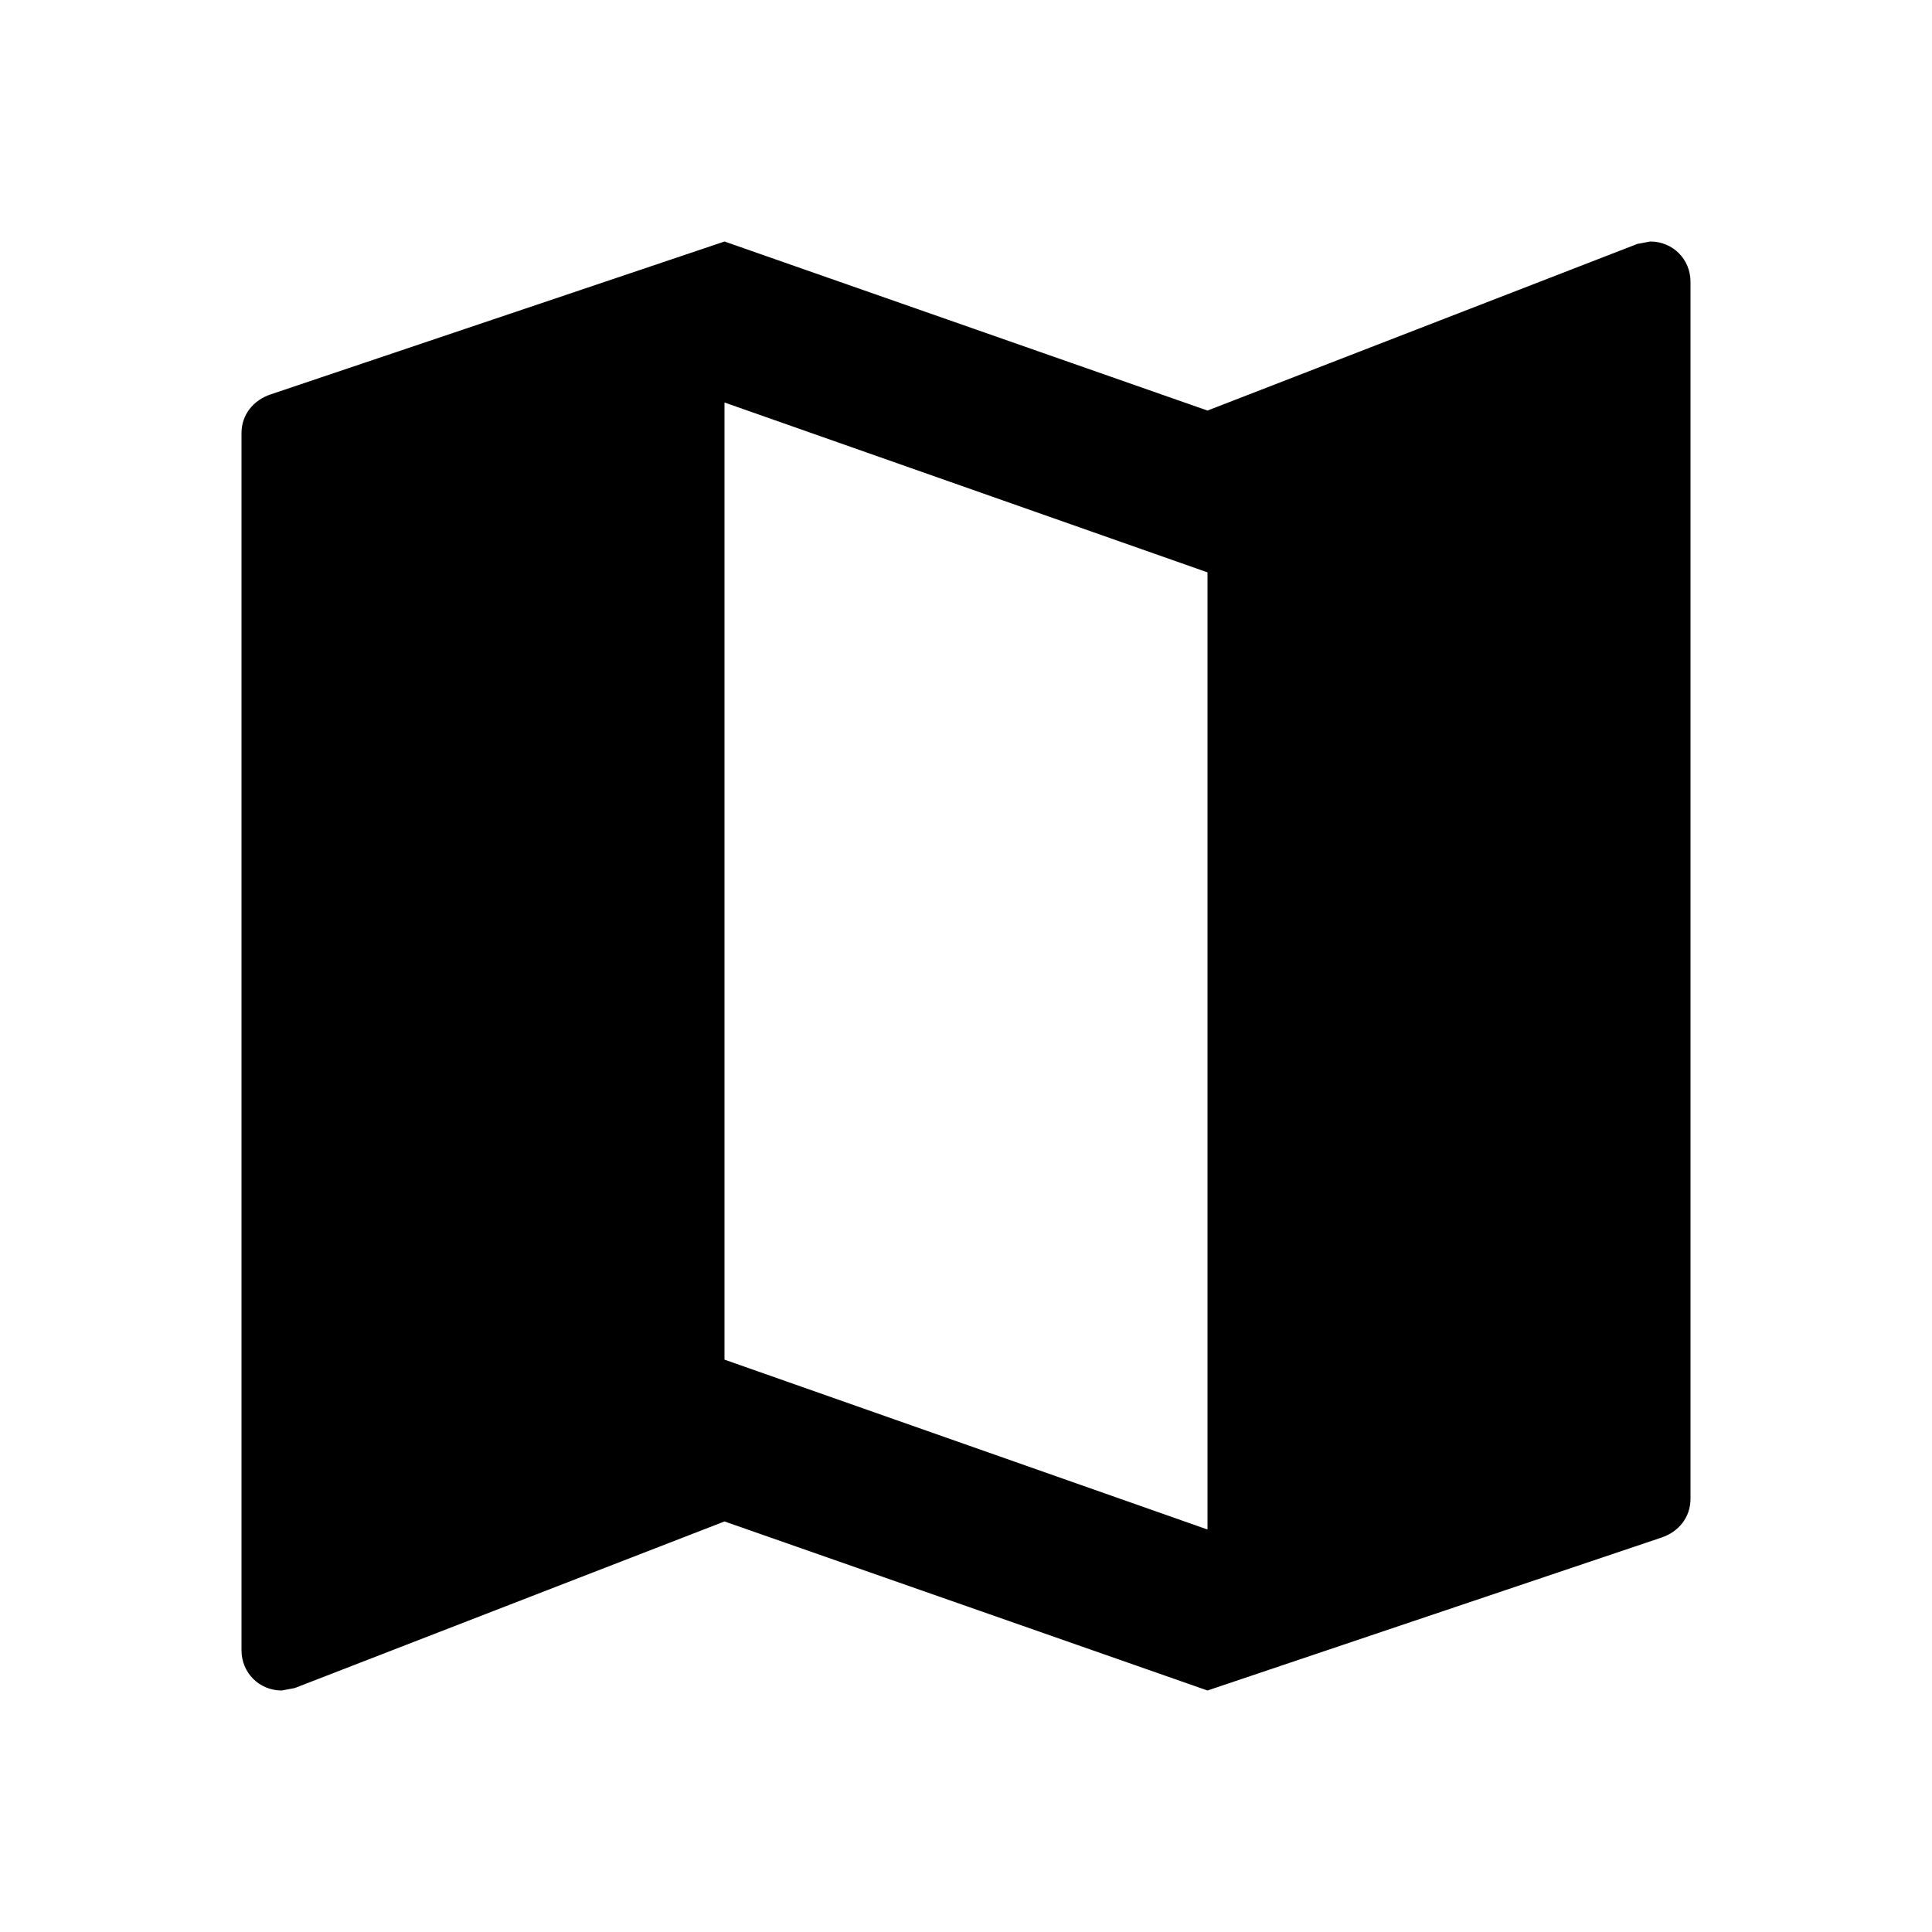
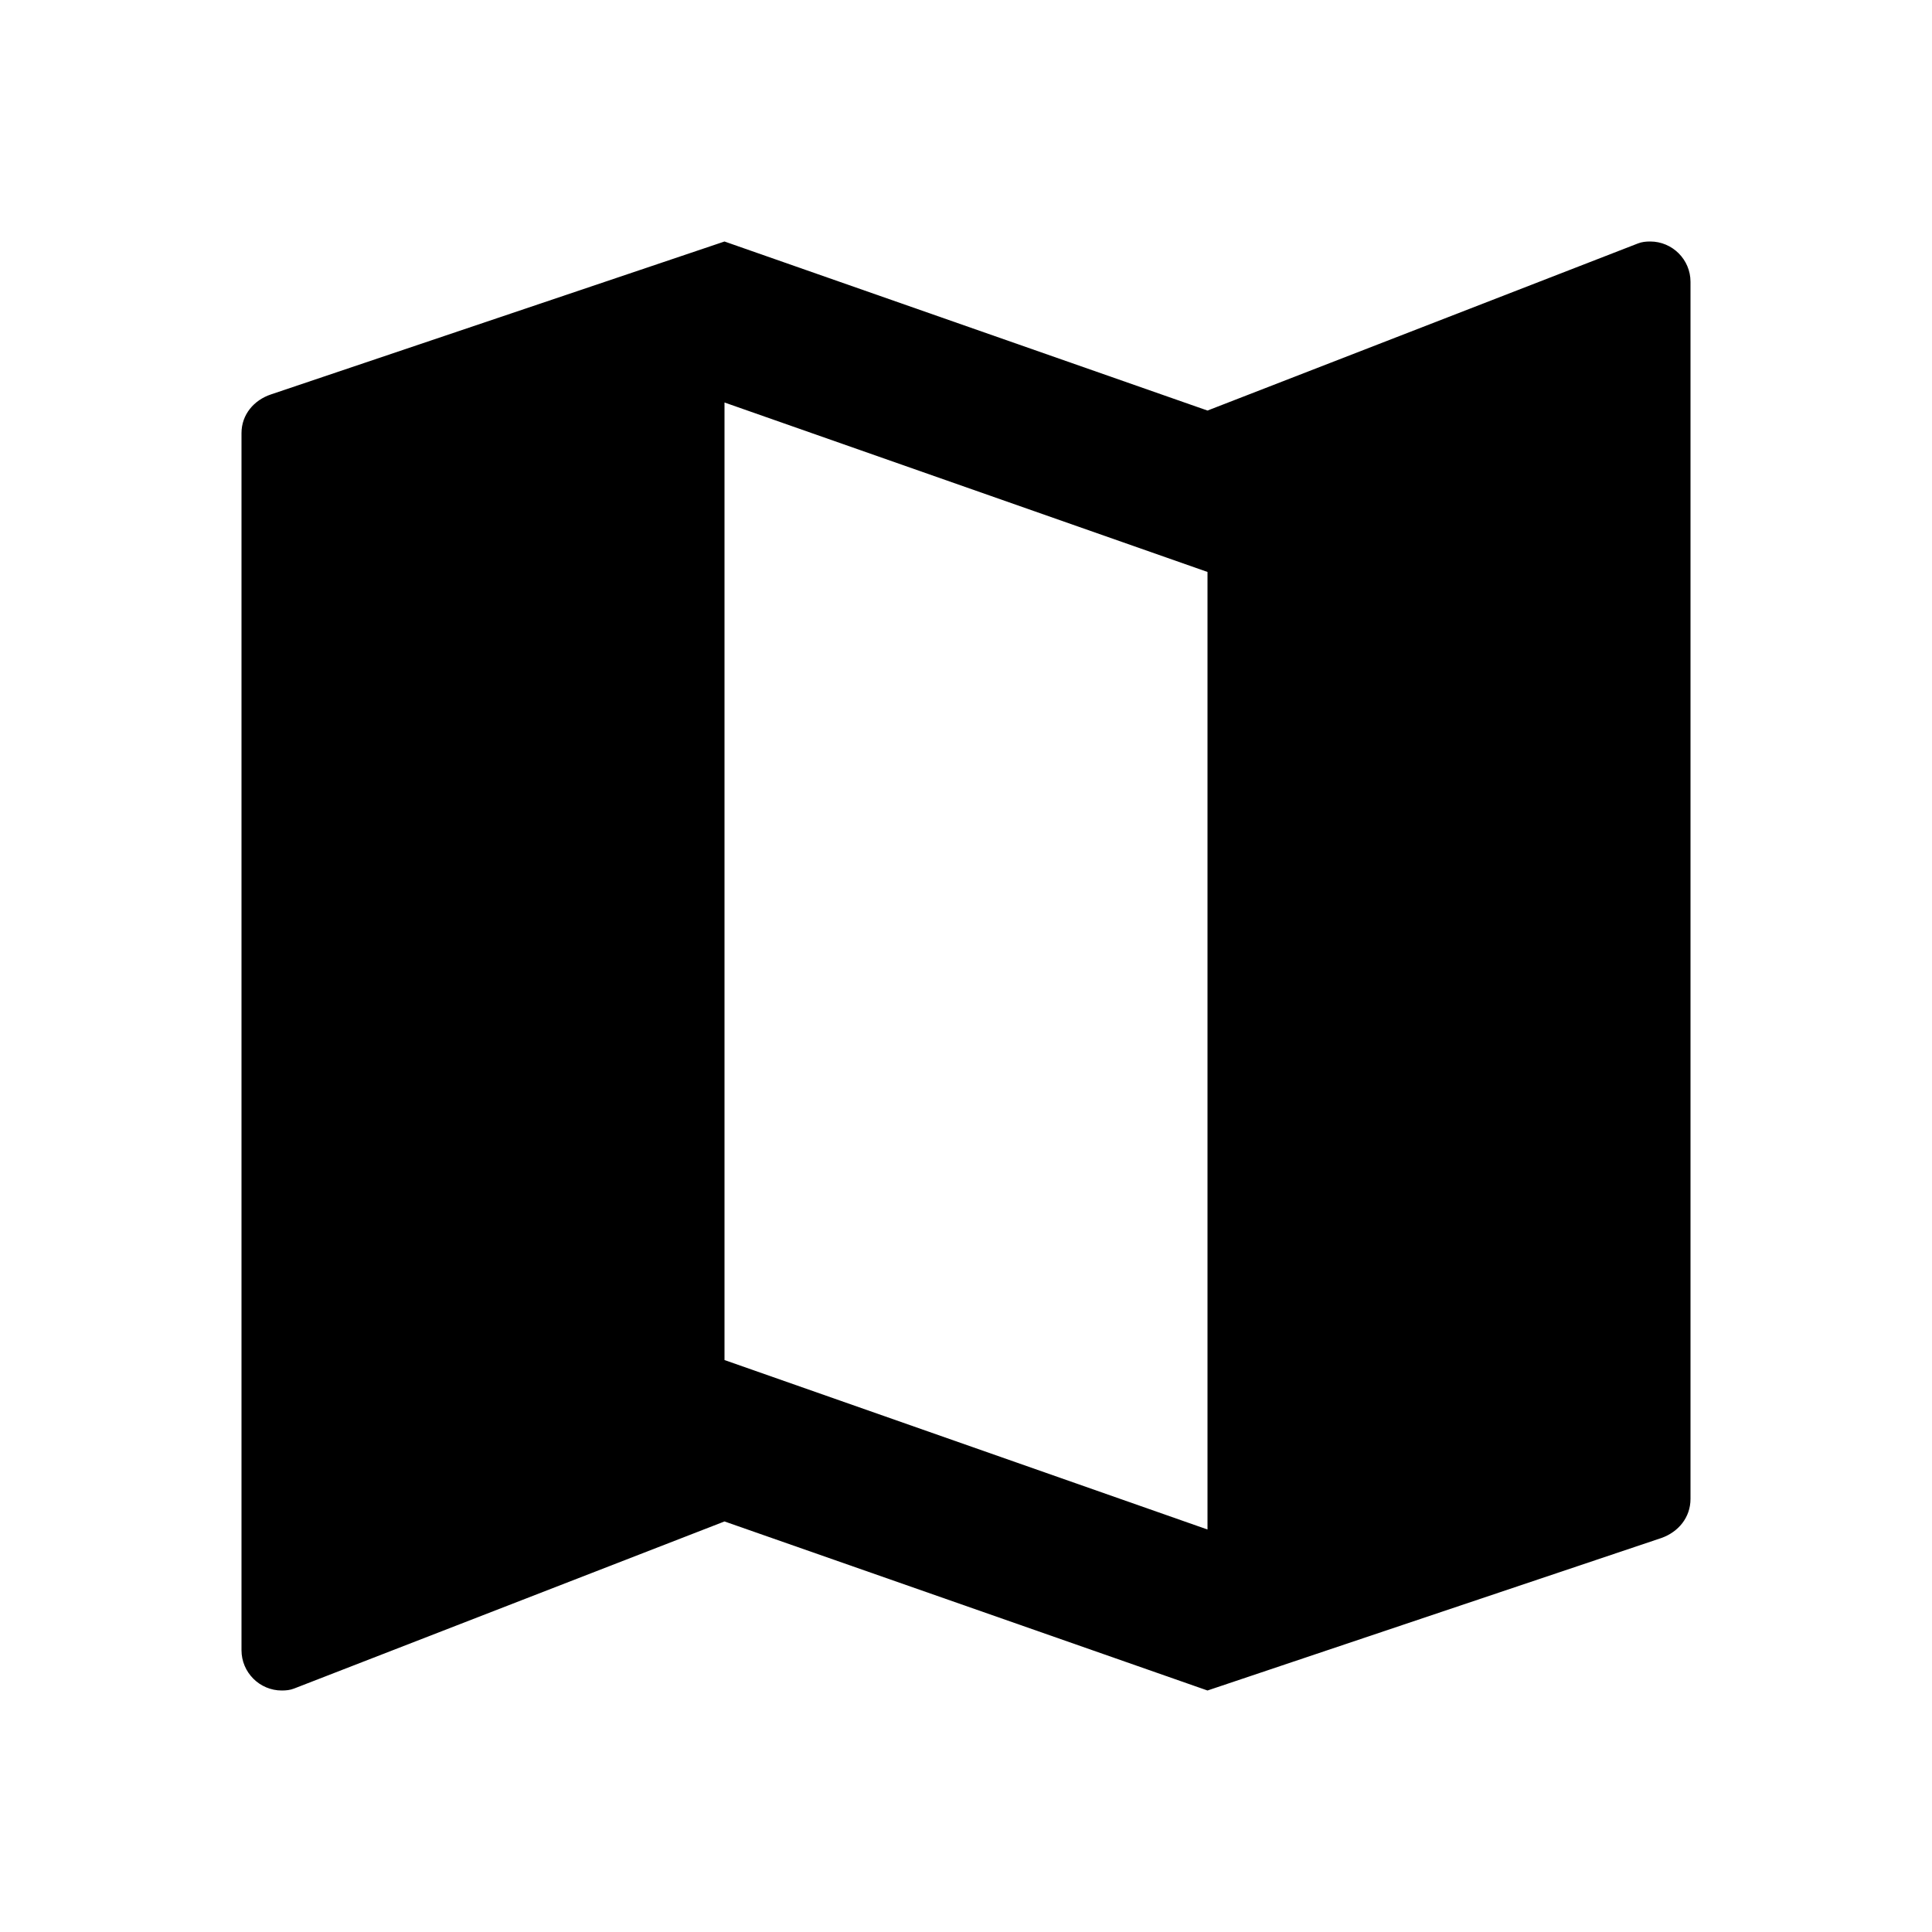
- <svg xmlns="http://www.w3.org/2000/svg" viewBox="0 0 24 24" fill="#000000">
-   <path d="M0 0h24v24H0z" fill="none" />
-   <path d="M20.5 3l-.16.03L15 5.1 9 3 3.36 4.9c-.21.07-.36.25-.36.48V20.5c0 .28.22.5.5.5l.16-.03L9 18.9l6 2.1 5.64-1.9c.21-.07.36-.25.36-.48V3.5c0-.28-.22-.5-.5-.5zM15 19l-6-2.11V5l6 2.11V19z" />
+ <svg xmlns="http://www.w3.org/2000/svg" viewBox="0 0 48 48">
+   <path d="M41 6c-.11 0-.21.01-.31.05L30 10.2 18 6 6.73 9.8c-.42.14-.73.5-.73.96V41c0 .55.45 1 1 1 .11 0 .21-.01.31-.05L18 37.8 30 42l11.28-3.79c.42-.15.72-.51.72-.97V7c0-.55-.45-1-1-1zM30 38l-12-4.21V10l12 4.21V38z" />
</svg>
